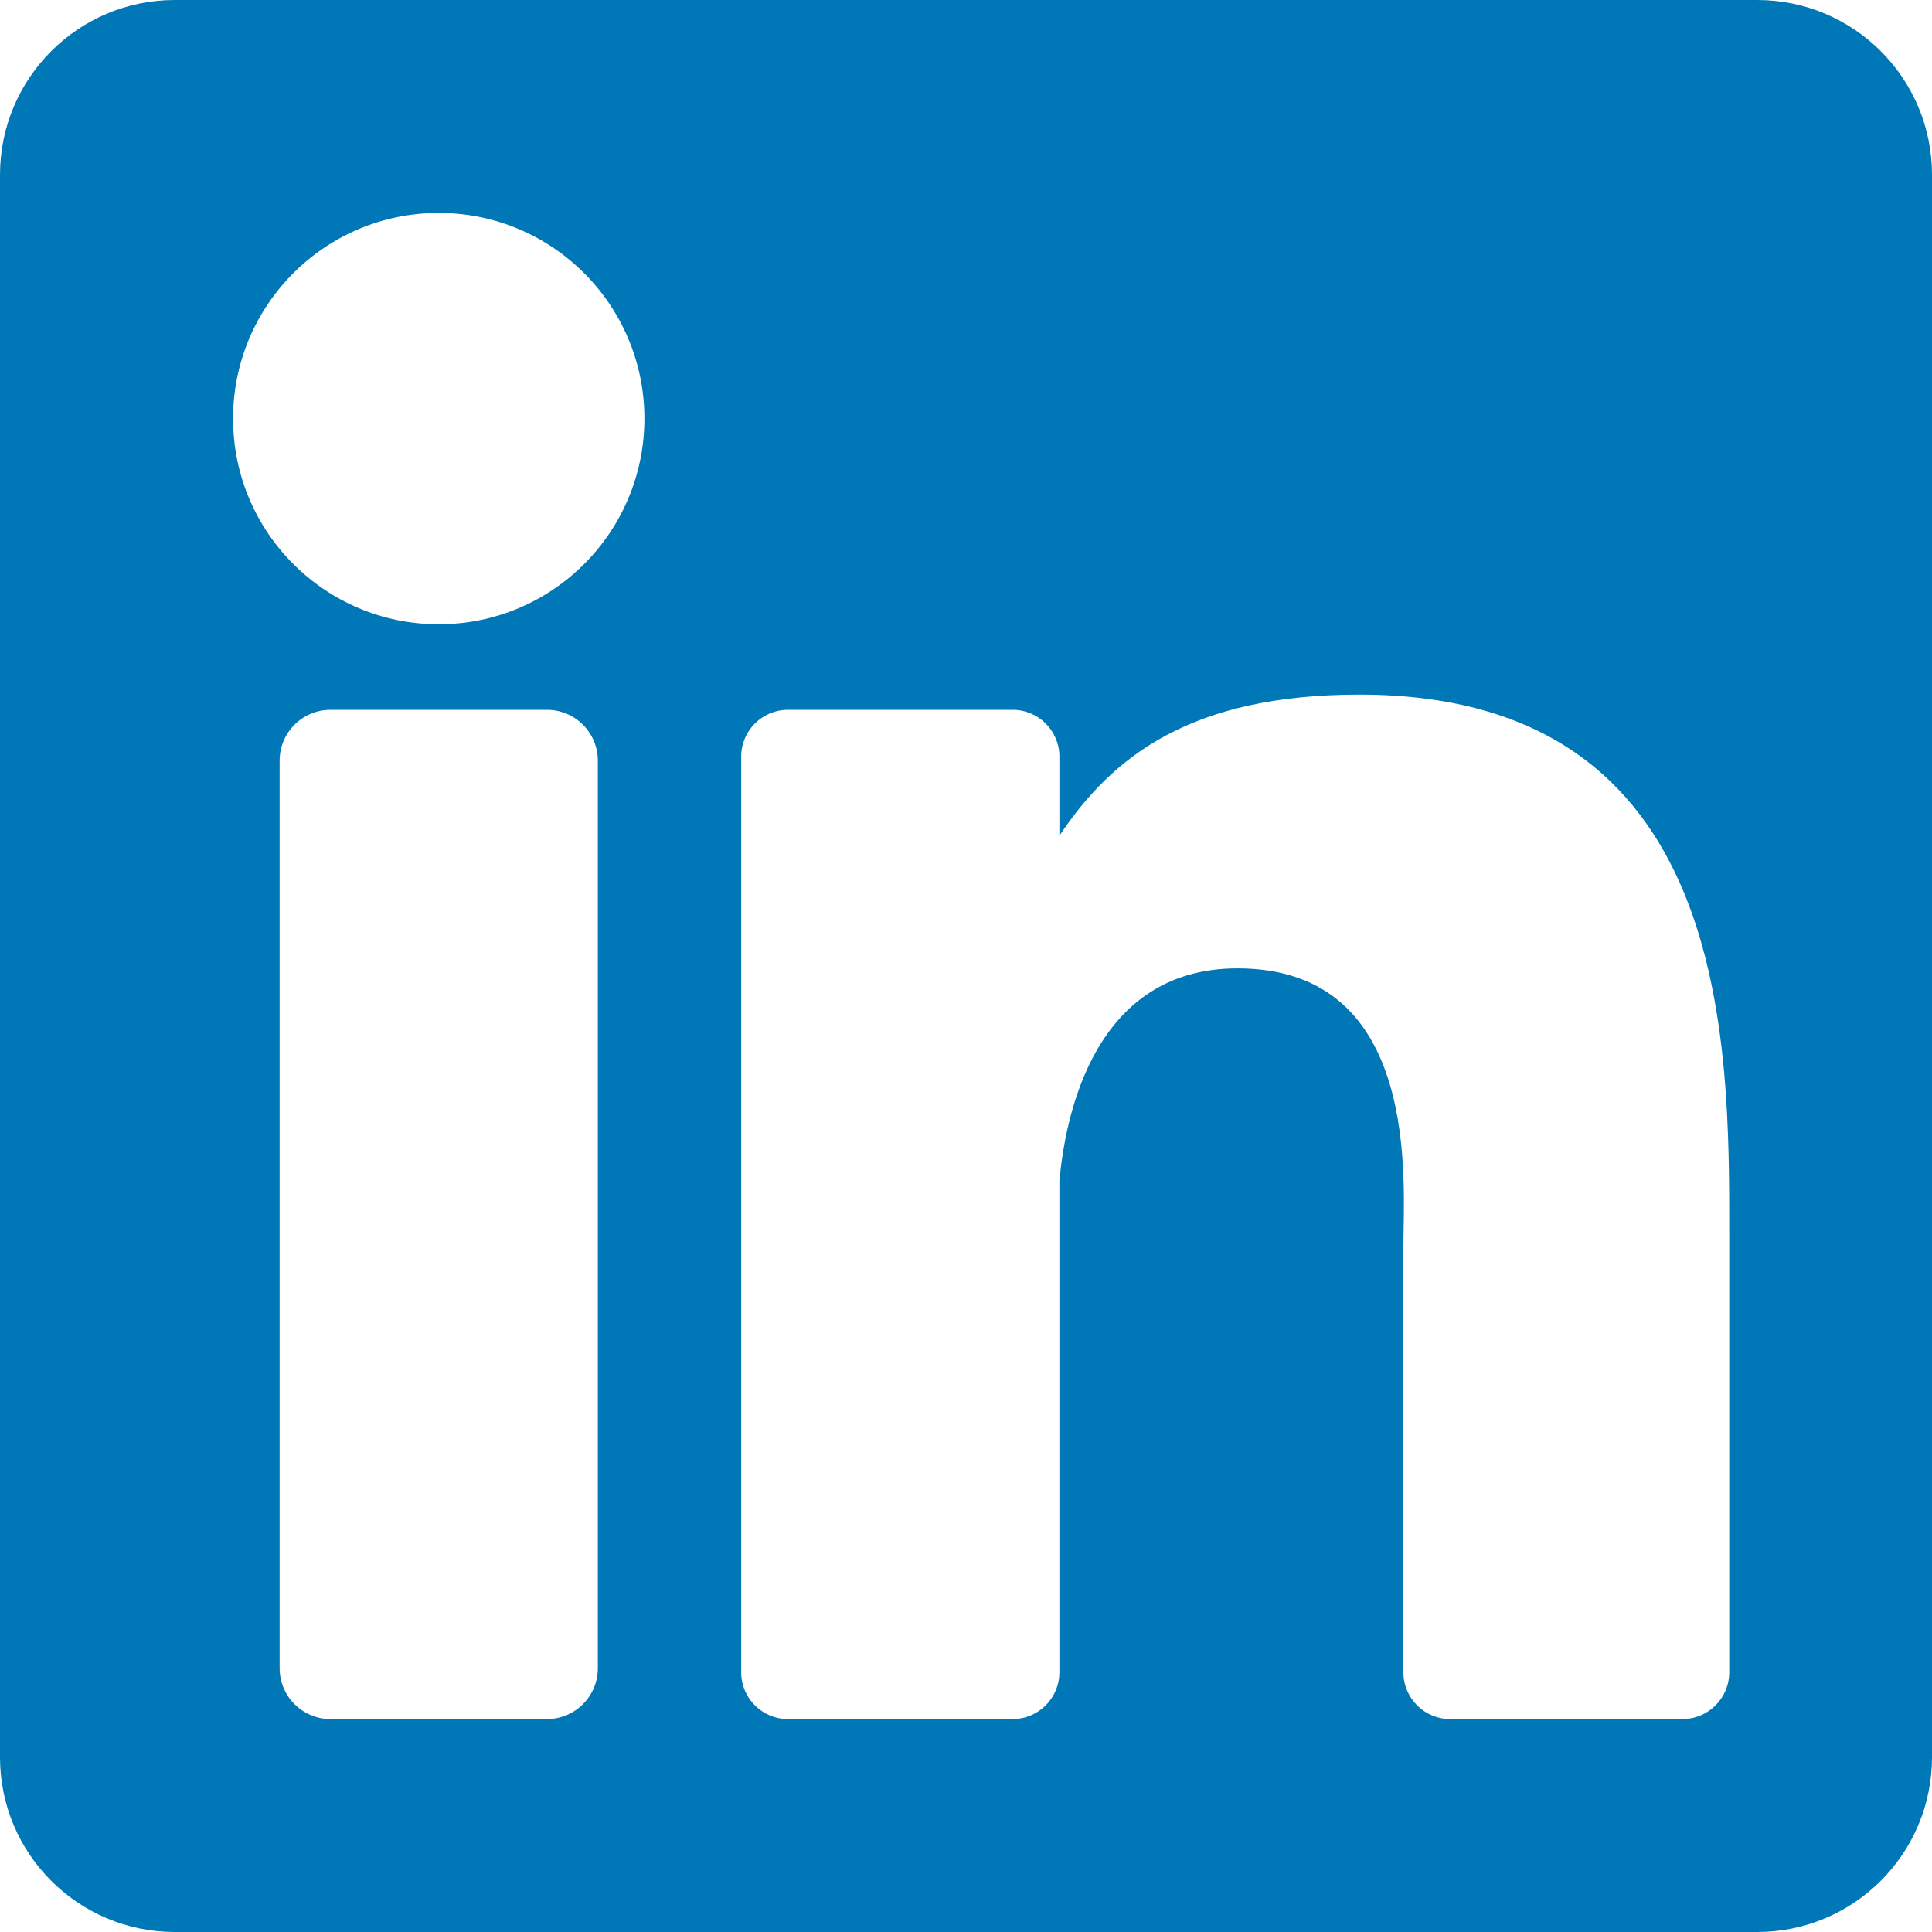
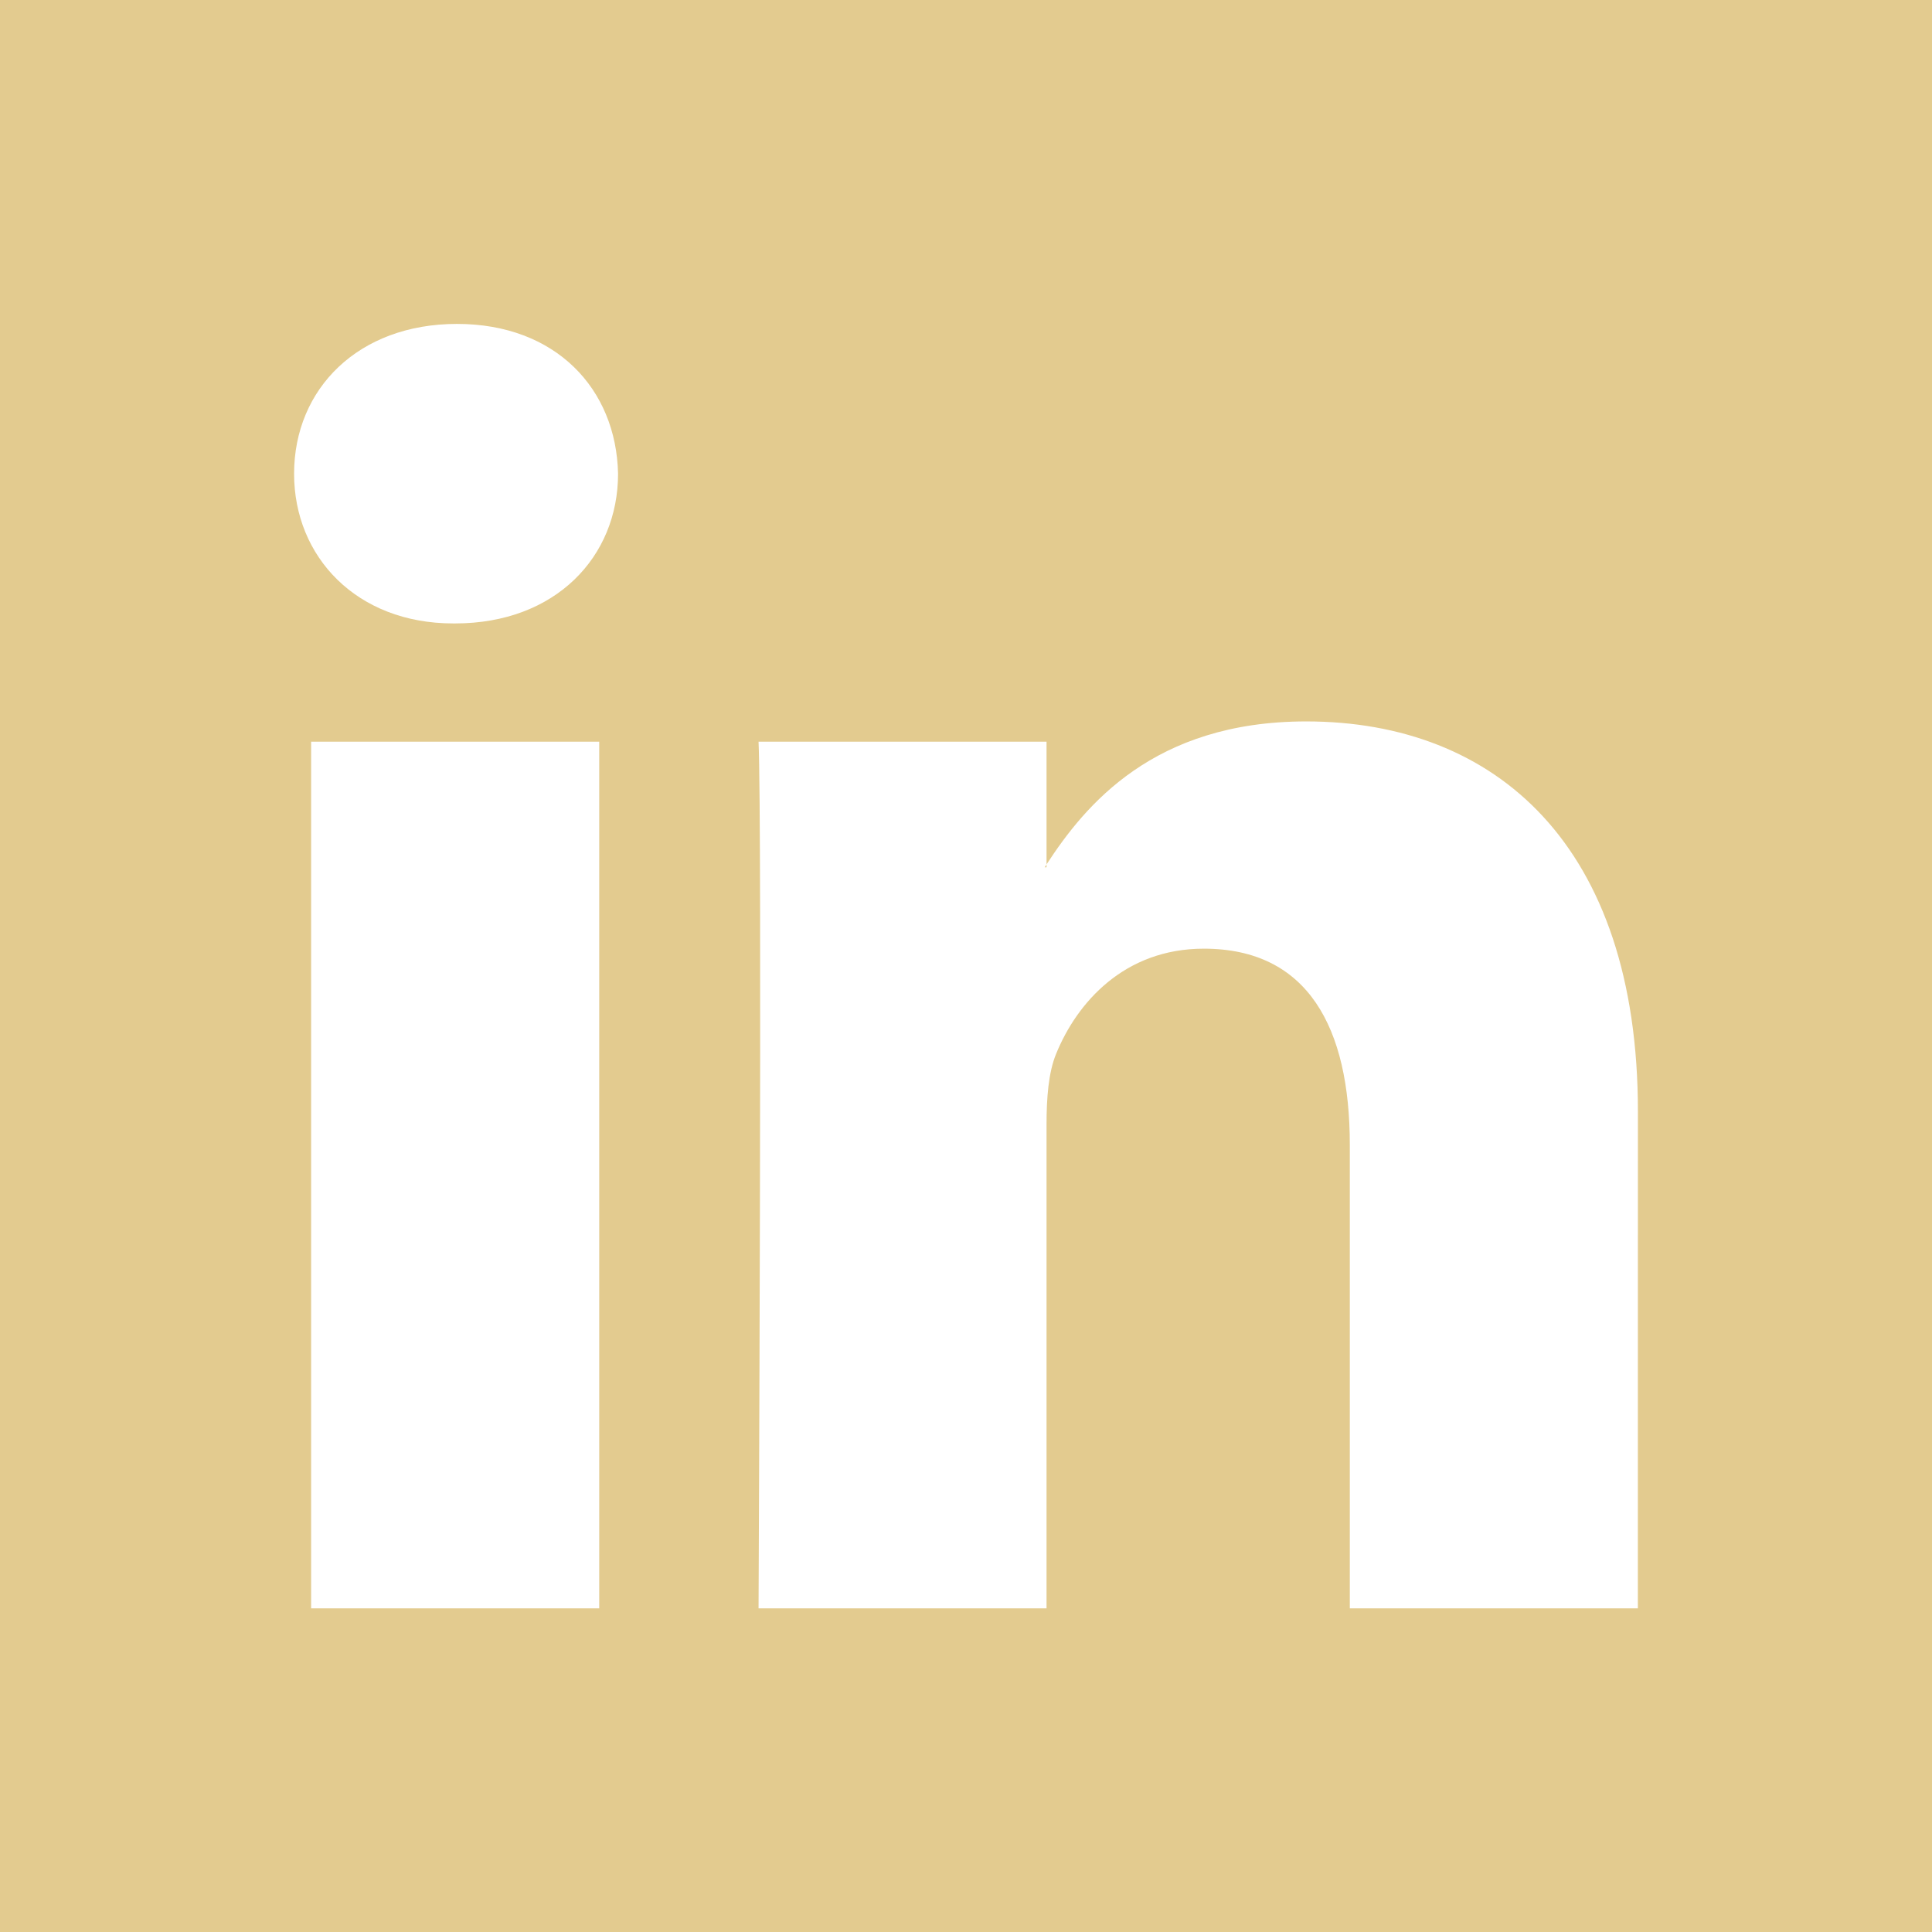
- <svg xmlns="http://www.w3.org/2000/svg" height="800px" width="800px" version="1.1" id="Layer_1" viewBox="0 0 382 382" xml:space="preserve">
-   <path style="fill:#0077B7;" d="M347.445,0H34.555C15.471,0,0,15.471,0,34.555v312.889C0,366.529,15.471,382,34.555,382h312.889  C366.529,382,382,366.529,382,347.444V34.555C382,15.471,366.529,0,347.445,0z M118.207,329.844c0,5.554-4.502,10.056-10.056,10.056  H65.345c-5.554,0-10.056-4.502-10.056-10.056V150.403c0-5.554,4.502-10.056,10.056-10.056h42.806  c5.554,0,10.056,4.502,10.056,10.056V329.844z M86.748,123.432c-22.459,0-40.666-18.207-40.666-40.666S64.289,42.1,86.748,42.1  s40.666,18.207,40.666,40.666S109.208,123.432,86.748,123.432z M341.91,330.654c0,5.106-4.14,9.246-9.246,9.246H286.73  c-5.106,0-9.246-4.14-9.246-9.246v-84.168c0-12.556,3.683-55.021-32.813-55.021c-28.309,0-34.051,29.066-35.204,42.11v97.079  c0,5.106-4.139,9.246-9.246,9.246h-44.426c-5.106,0-9.246-4.14-9.246-9.246V149.593c0-5.106,4.14-9.246,9.246-9.246h44.426  c5.106,0,9.246,4.14,9.246,9.246v15.655c10.497-15.753,26.097-27.912,59.312-27.912c73.552,0,73.131,68.716,73.131,106.472  L341.91,330.654L341.91,330.654z" />
+ <svg xmlns="http://www.w3.org/2000/svg" fill="#e3cb8f" version="1.1" id="Capa_1" width="800px" height="800px" viewBox="0 0 32 32" xml:space="preserve">
+   <g>
+     <path d="M17.303,14.365c0.012-0.015,0.023-0.031,0.031-0.048v0.048H17.303z M32,0v32H0V0H32L32,0z M9.925,12.285H5.153v14.354   h4.772V12.285z M10.237,7.847c-0.03-1.41-1.035-2.482-2.668-2.482c-1.631,0-2.698,1.072-2.698,2.482   c0,1.375,1.035,2.479,2.636,2.479h0.031C9.202,10.326,10.237,9.222,10.237,7.847z M27.129,18.408c0-4.408-2.355-6.459-5.494-6.459   c-2.531,0-3.664,1.391-4.301,2.368v-2.032h-4.77c0.061,1.346,0,14.354,0,14.354h4.77v-8.016c0-0.434,0.031-0.855,0.157-1.164   c0.346-0.854,1.132-1.746,2.448-1.746c1.729,0,2.418,1.314,2.418,3.246v7.68h4.771L27.129,18.408L27.129,18.408z" />
+   </g>
</svg>
